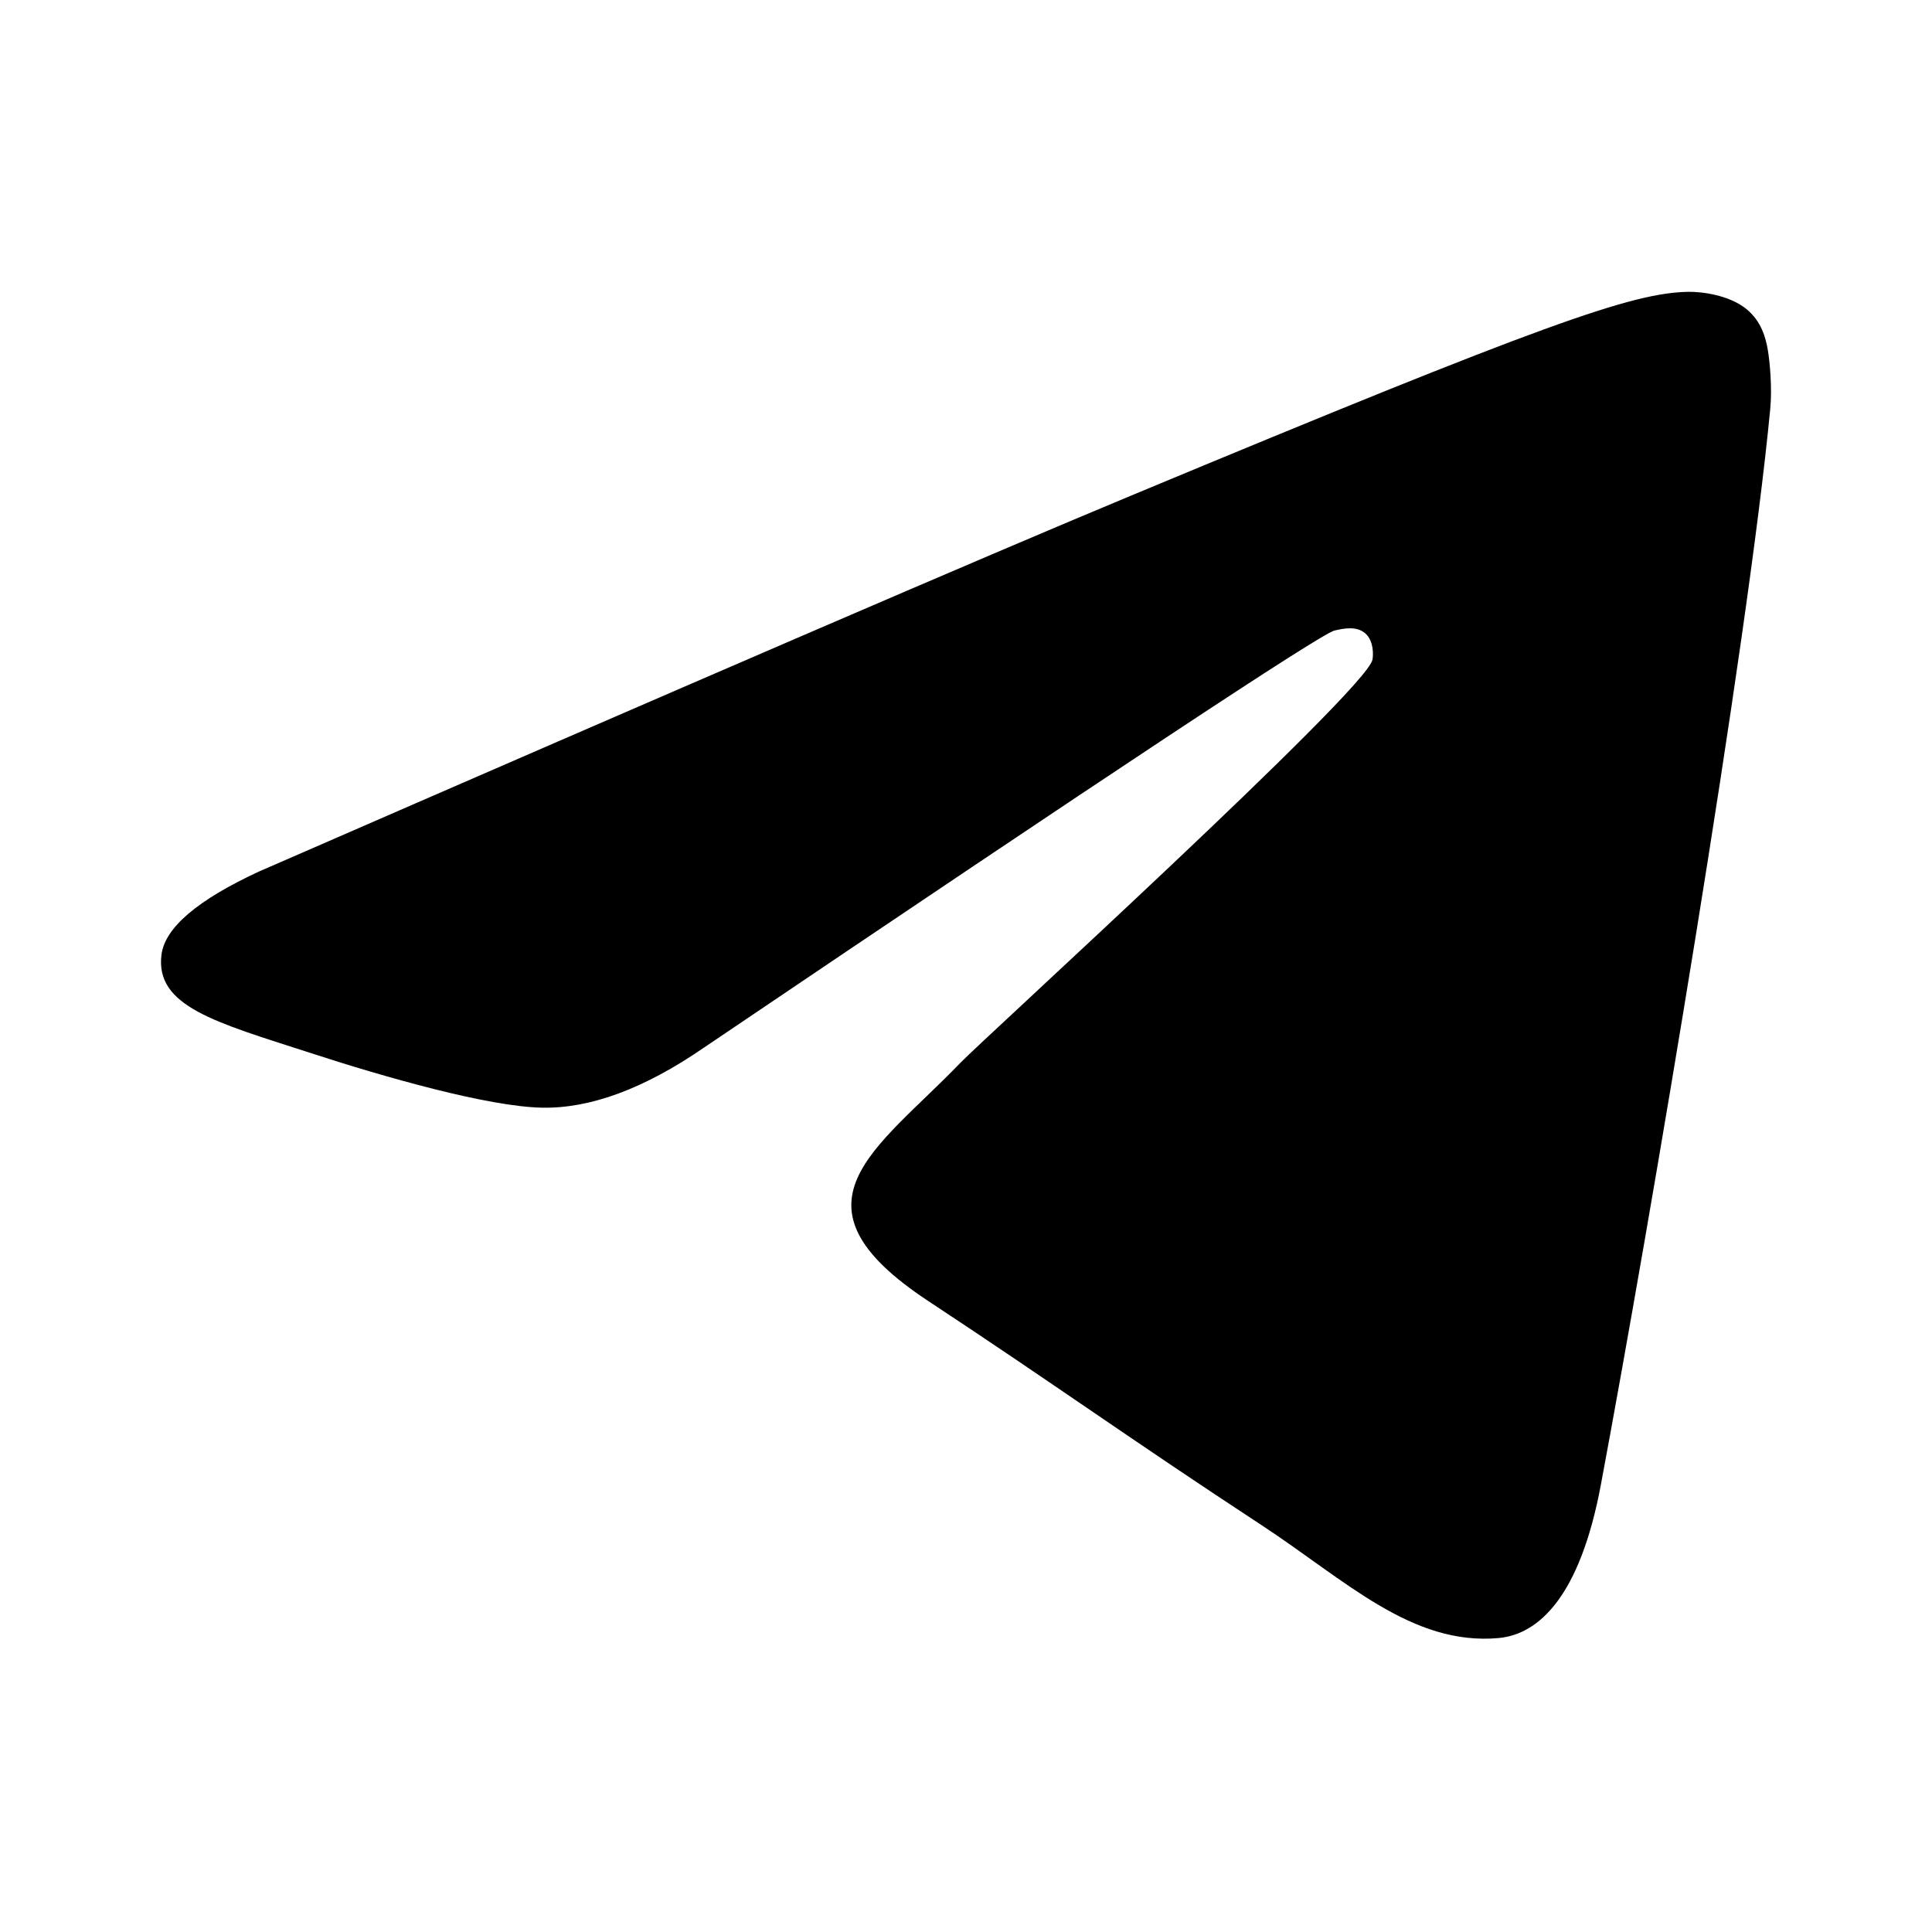
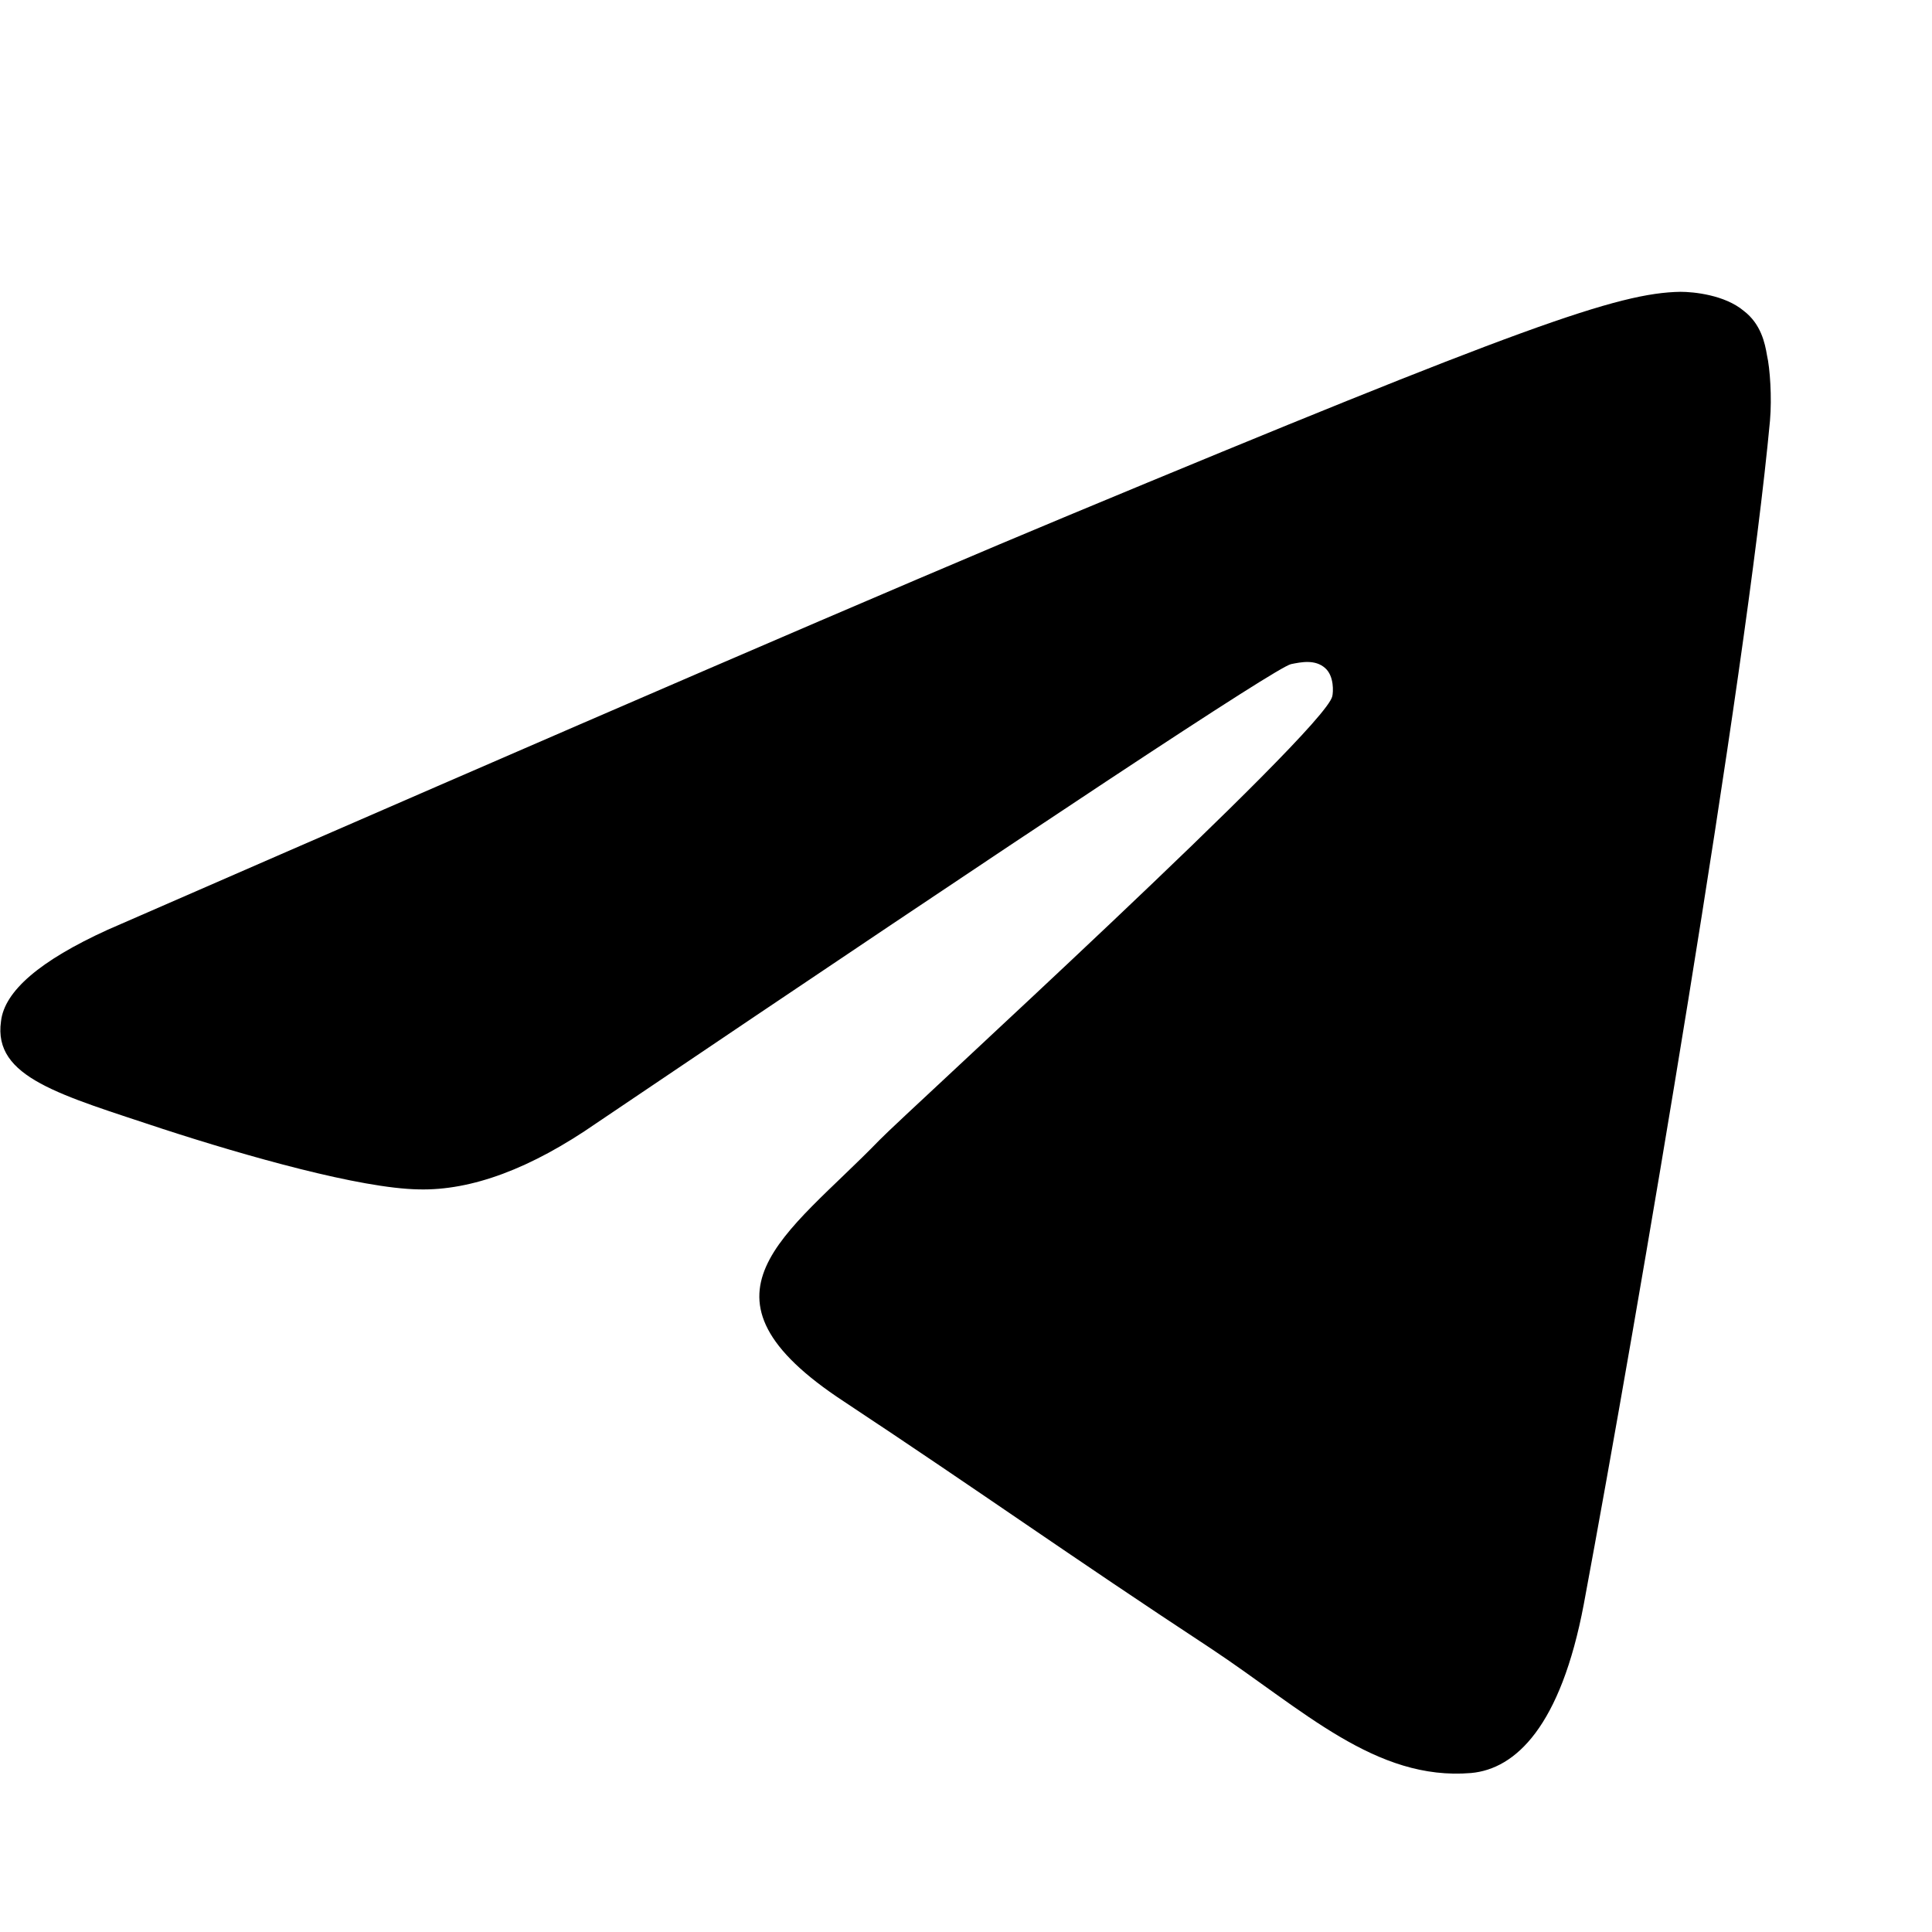
- <svg xmlns="http://www.w3.org/2000/svg" width="192" height="192" viewBox="0 0 192 192" fill="none">
-   <path fill-rule="evenodd" clip-rule="evenodd" d="M25.725 86.617C69.048 67.739 97.925 55.278 112.387 49.262C153.649 32.077 162.218 29.093 167.802 29.001C169.034 28.985 171.787 29.277 173.572 30.724C175.064 31.954 175.479 33.6 175.68 34.755C175.88 35.908 176.126 38.554 175.926 40.616C173.695 64.124 164.018 121.201 159.095 147.54C157.018 158.679 152.91 162.417 148.941 162.787C140.31 163.571 133.756 157.079 125.402 151.586C112.325 143.017 104.94 137.663 92.248 129.294C77.571 119.617 87.079 114.309 95.448 105.616C97.633 103.34 135.649 68.724 136.387 65.585C136.479 65.185 136.556 63.724 135.695 62.955C134.818 62.186 133.541 62.447 132.618 62.663C131.31 62.955 110.417 76.77 69.94 104.124C64.017 108.201 58.632 110.186 53.833 110.078C48.525 109.97 38.309 107.078 30.724 104.601C21.417 101.586 15.402 100.016 16.047 94.878C16.386 92.201 19.617 89.447 25.725 86.617Z" fill="black" />
+ <svg xmlns="http://www.w3.org/2000/svg" version="1.2" viewBox="0 0 192 192" width="24" height="24">
+   <style>
+ 		.s0 { fill: #000000 } 
+ 	</style>
+   <path fill-rule="evenodd" class="s0" d="m10.7 92.4q71.5-31.2 95.3-41.1c45.4-18.9 54.8-22.2 61-22.3 1.3 0 4.4 0.3 6.3 1.9 1.7 1.3 2.1 3.2 2.3 4.4 0.3 1.3 0.5 4.2 0.3 6.5-2.4 25.8-13.1 88.6-18.5 117.6-2.3 12.2-6.8 16.4-11.2 16.8-9.5 0.8-16.7-6.3-25.9-12.4-14.3-9.4-22.5-15.3-36.4-24.5-16.2-10.6-5.7-16.5 3.5-26 2.4-2.5 44.2-40.6 45-44.1 0.1-0.4 0.2-2-0.7-2.8-1-0.9-2.4-0.6-3.4-0.4q-2.2 0.5-69 45.6-9.8 6.8-17.7 6.6c-5.8-0.1-17.1-3.3-25.4-6-10.2-3.4-16.9-5.1-16.1-10.7q0.5-4.5 10.6-9.1z" />
</svg>
